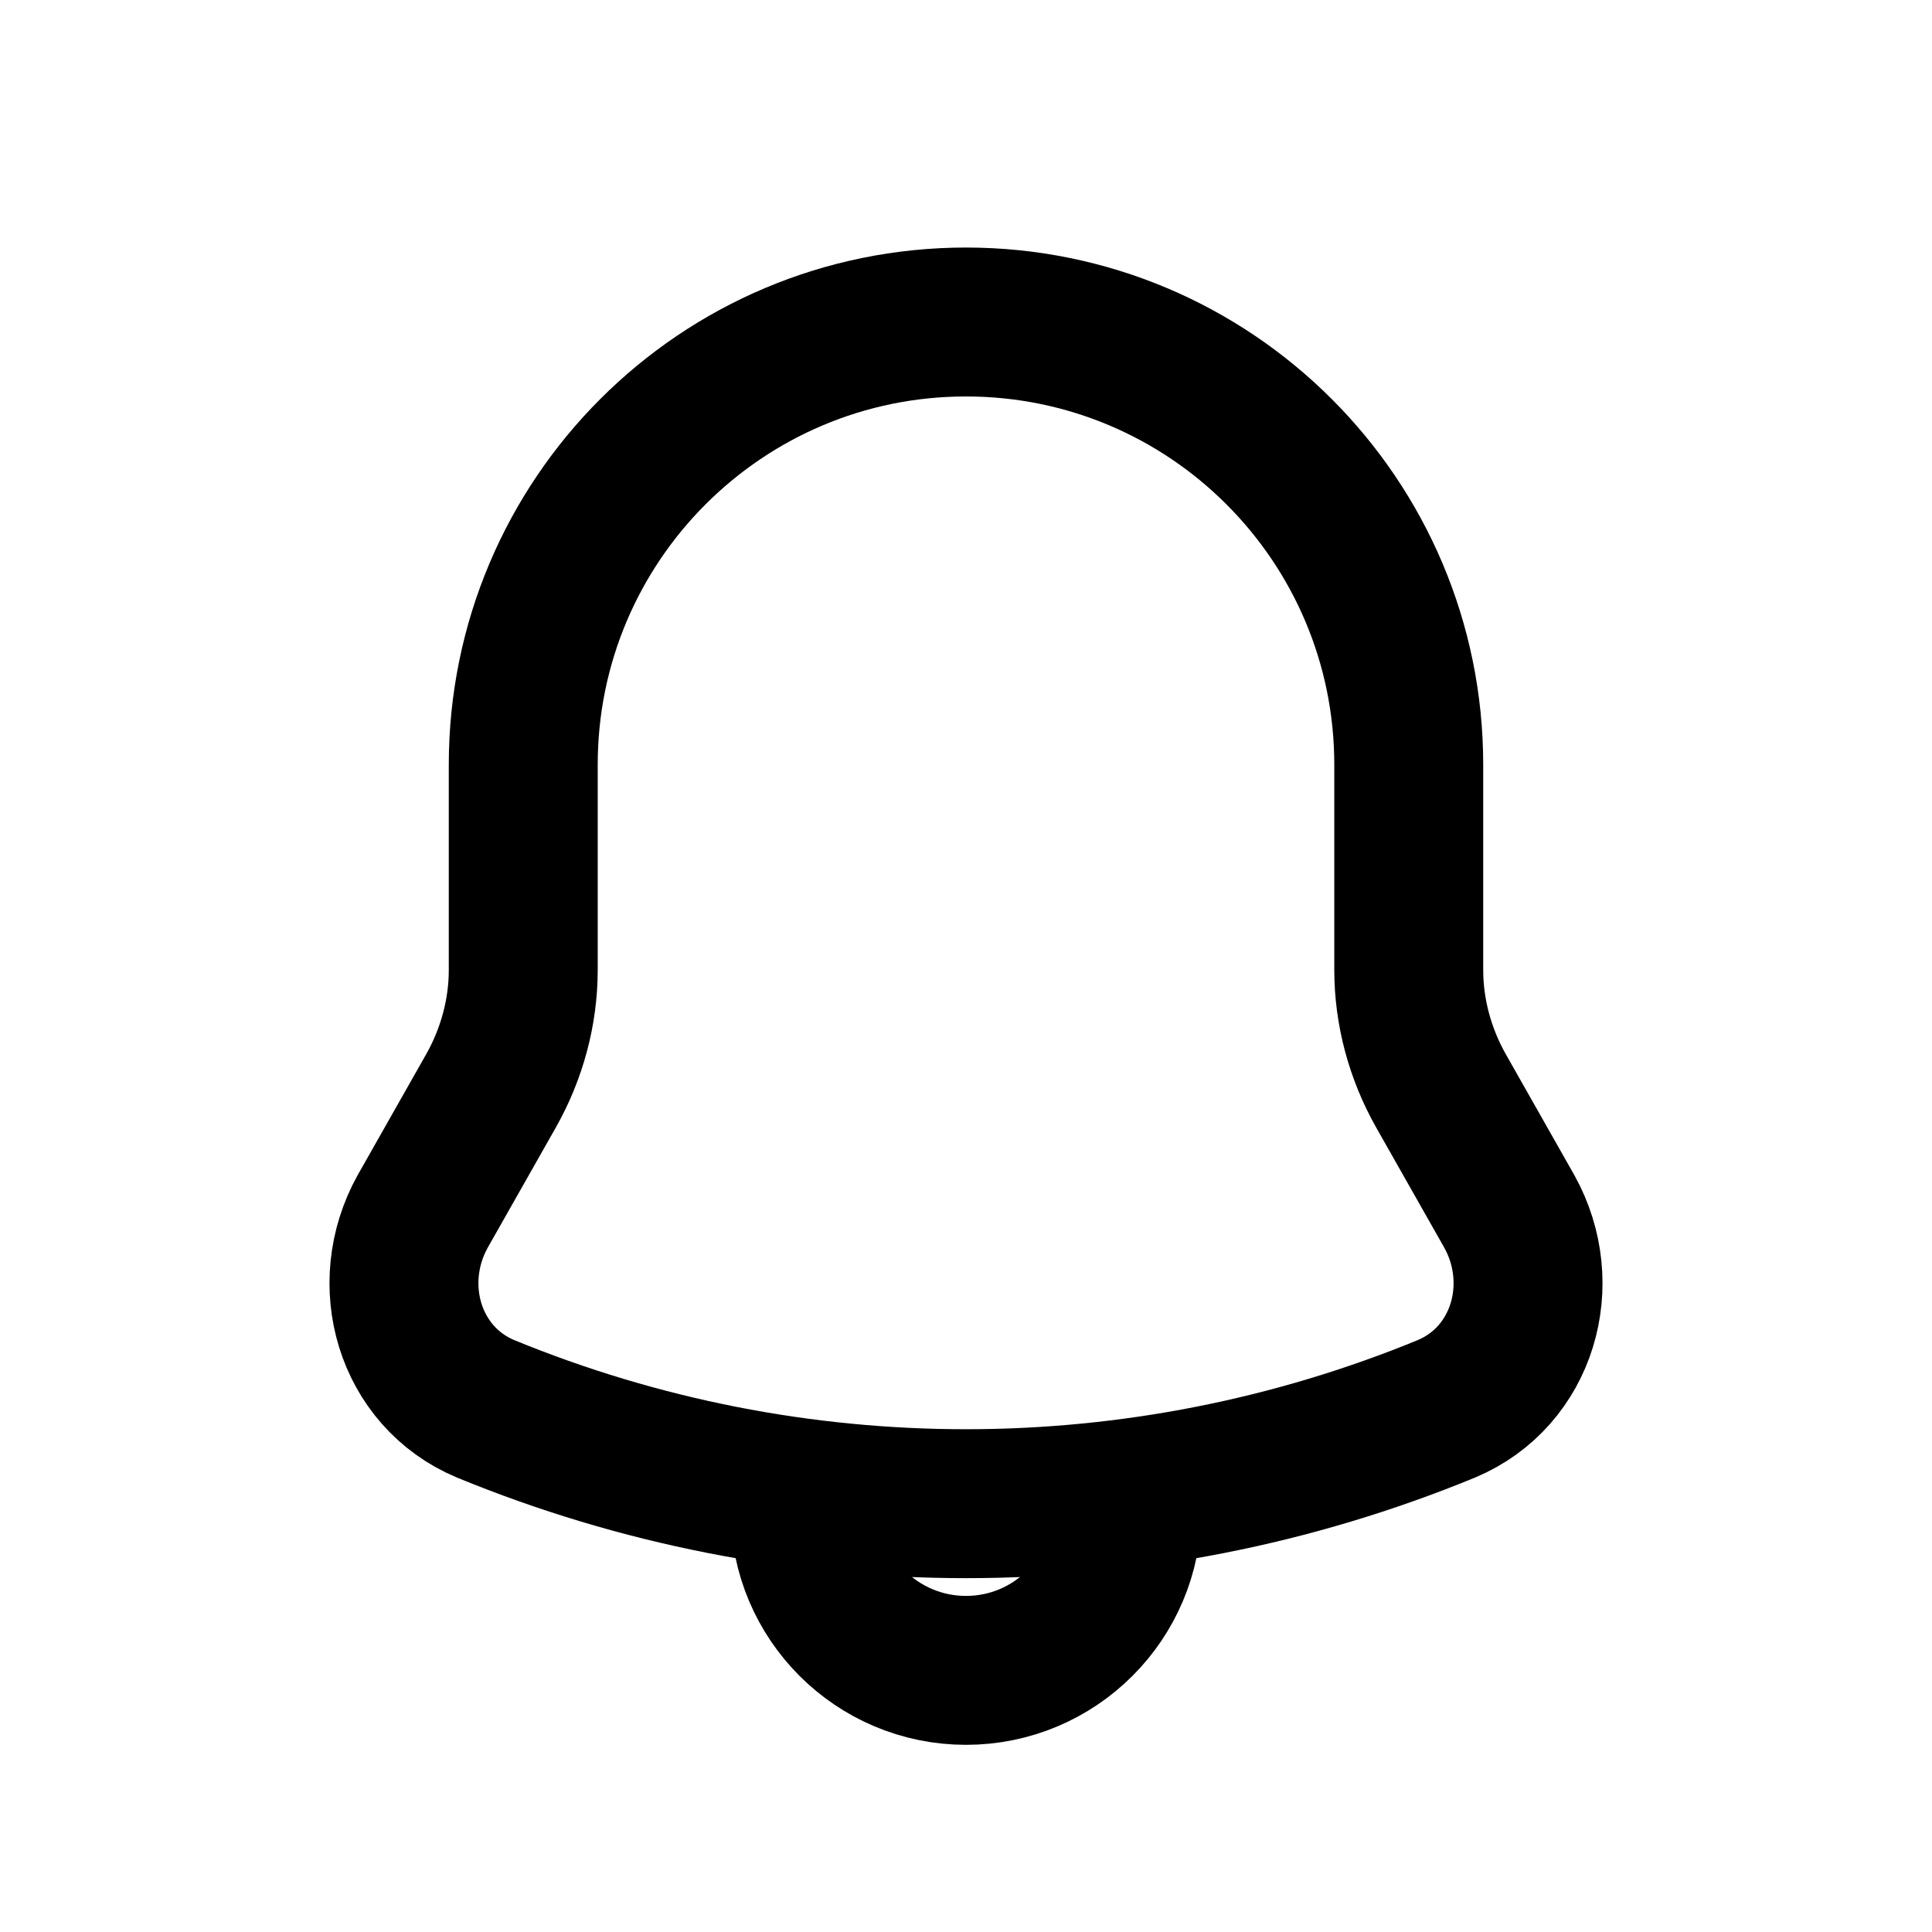
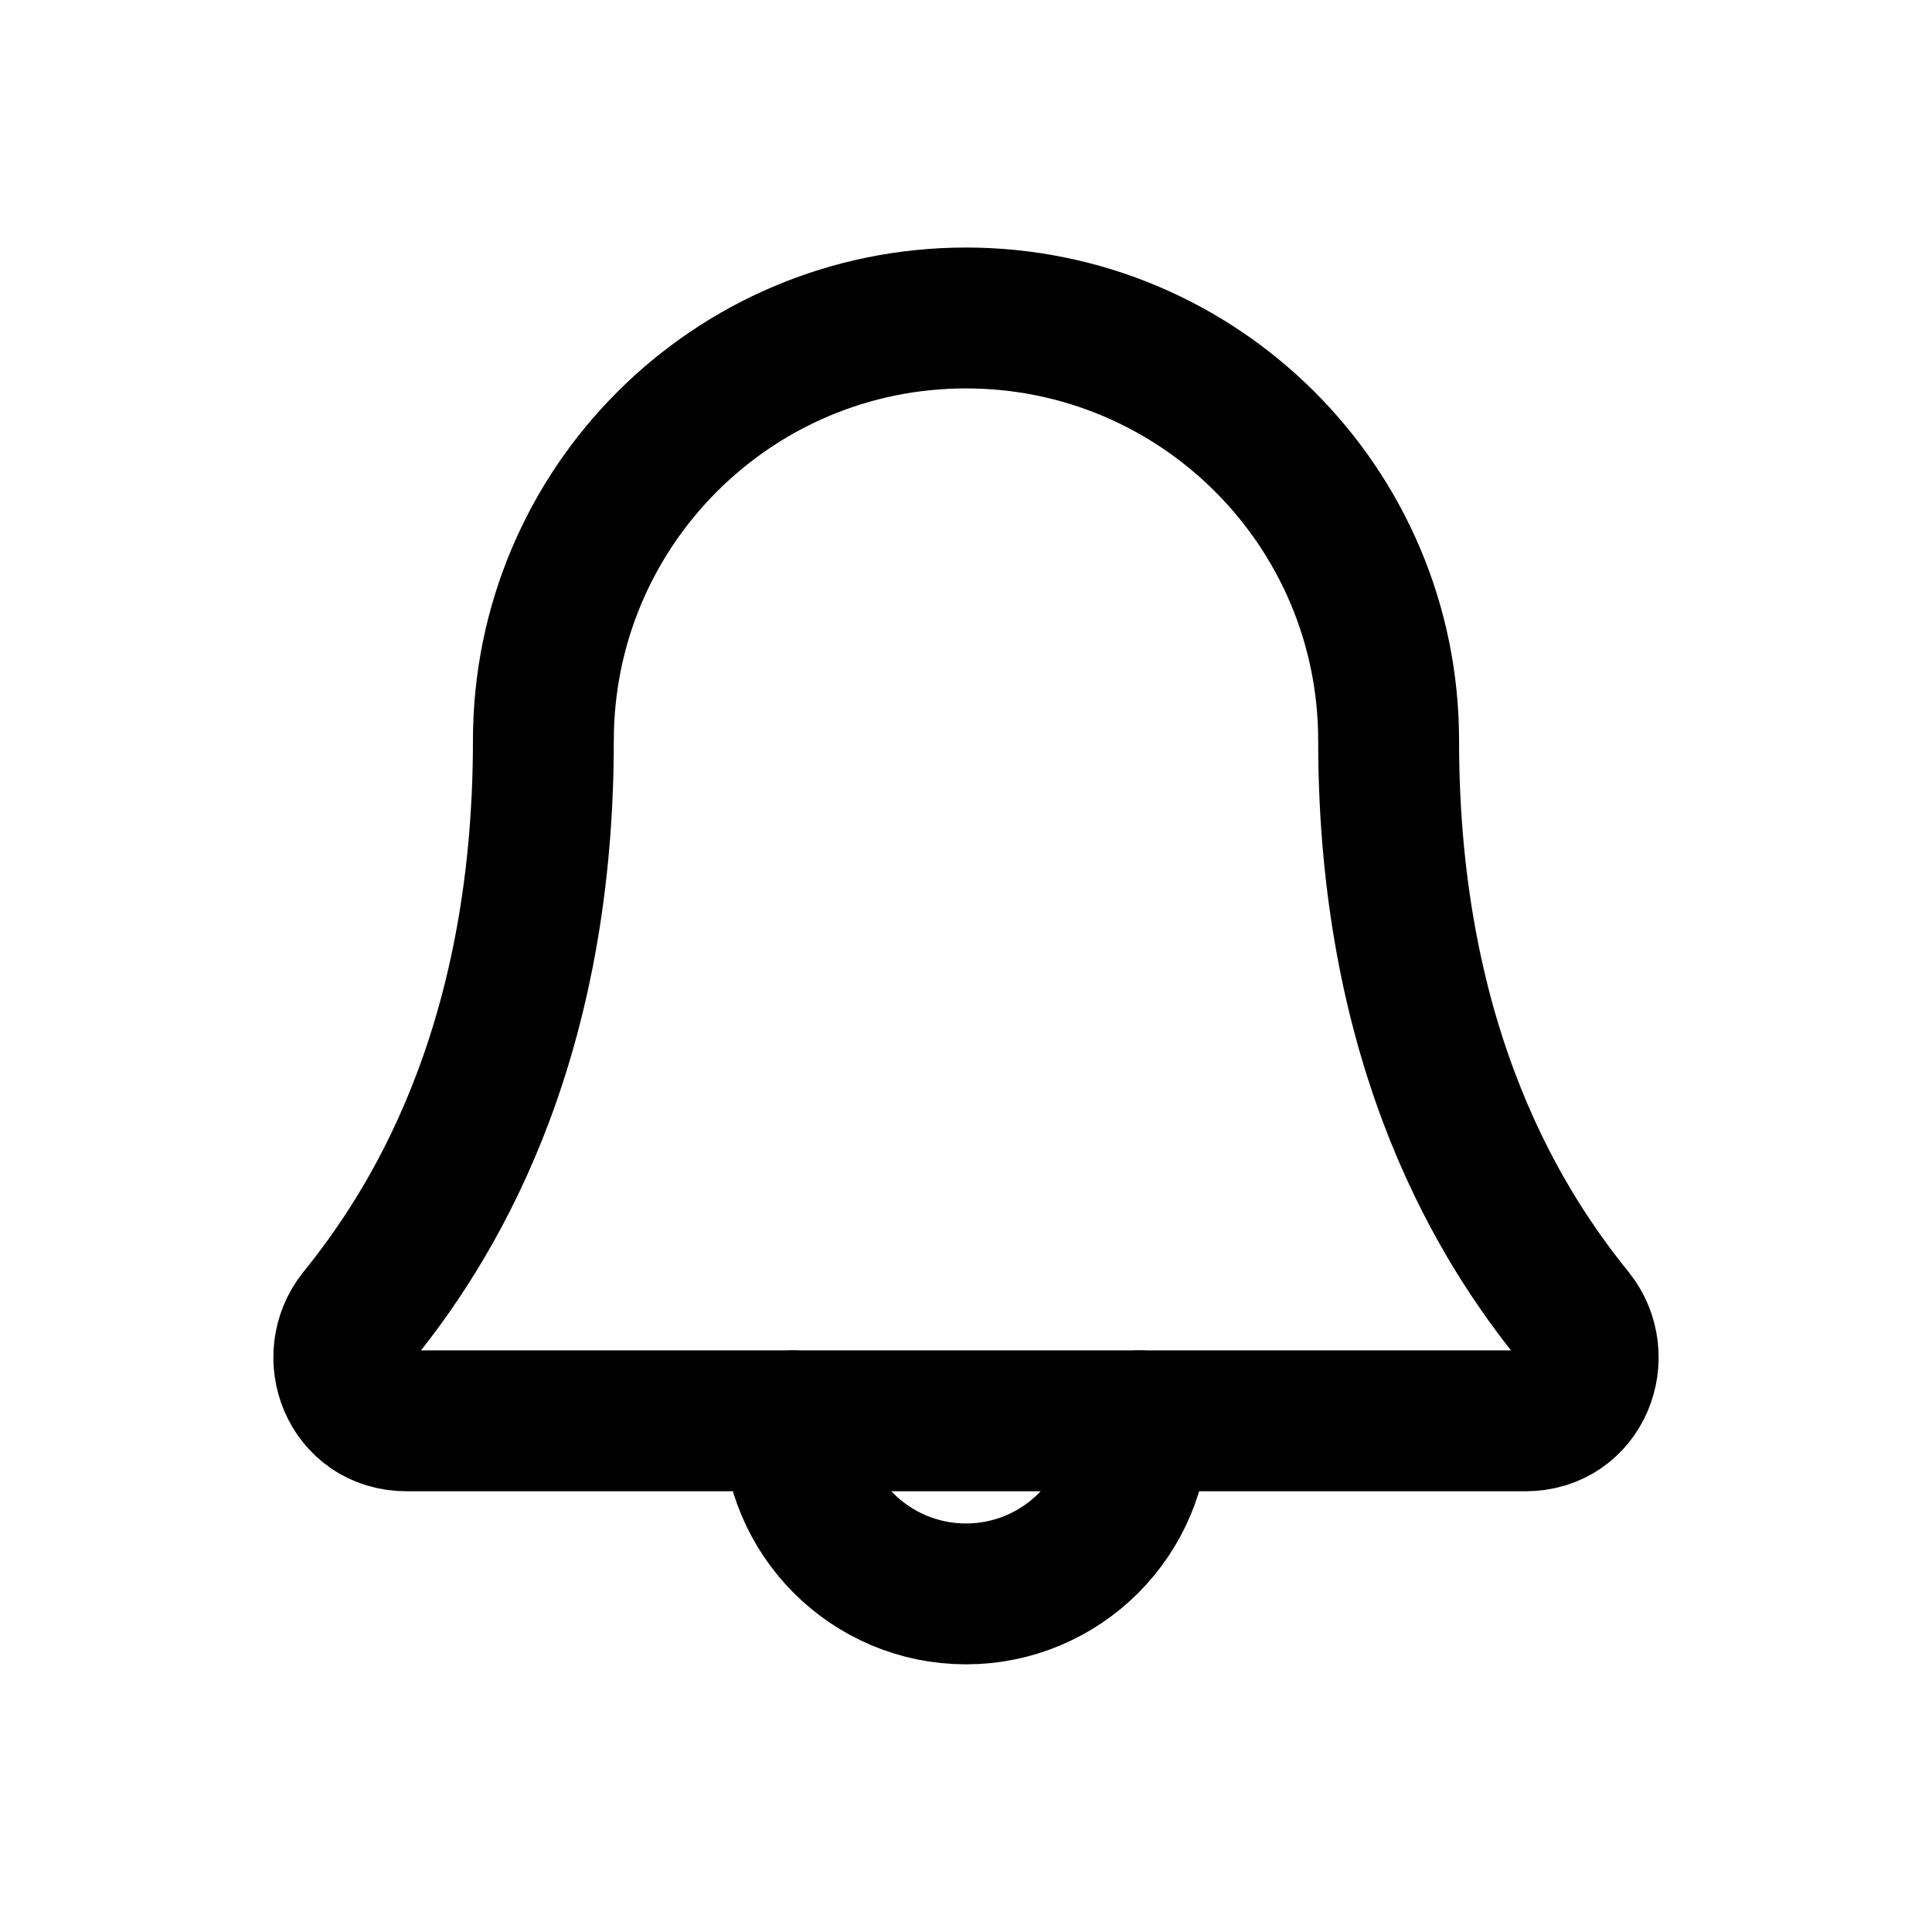
- <svg xmlns="http://www.w3.org/2000/svg" viewBox="0 0 24 24" fill="none" stroke="currentColor" stroke-width="1.85" stroke-linecap="round" stroke-linejoin="round" aria-hidden="true">
-   <path d="M6.5 9.5a5.5 5.5 0 0 1 11 0v2.55c0 .52.14 1.04.4 1.5l.85 1.5c.5.9.17 2.05-.78 2.45a15.7 15.7 0 0 1-11.94 0c-.95-.4-1.28-1.55-.78-2.45l.85-1.5c.26-.46.4-.98.4-1.5V9.5Z" />
-   <path d="M10 18.75a2 2 0 0 0 4 0" />
+ <svg xmlns="http://www.w3.org/2000/svg" viewBox="0 0 24 24" fill="none" stroke="currentColor" stroke-width="1.75" stroke-linecap="round" stroke-linejoin="round" aria-hidden="true">
+   <path d="M6.75 9.2c0-2.9 2.35-5.25 5.25-5.25S17.25 6.3 17.25 9.2c0 3.9 1.45 6.1 2.3 7.15.4.5.1 1.3-.6 1.3H5.05c-.7 0-1-.8-.6-1.3.85-1.05 2.3-3.25 2.3-7.15Z" />
+   <path d="M9.85 17.65a2.15 2.15 0 0 0 4.3 0" />
</svg>
